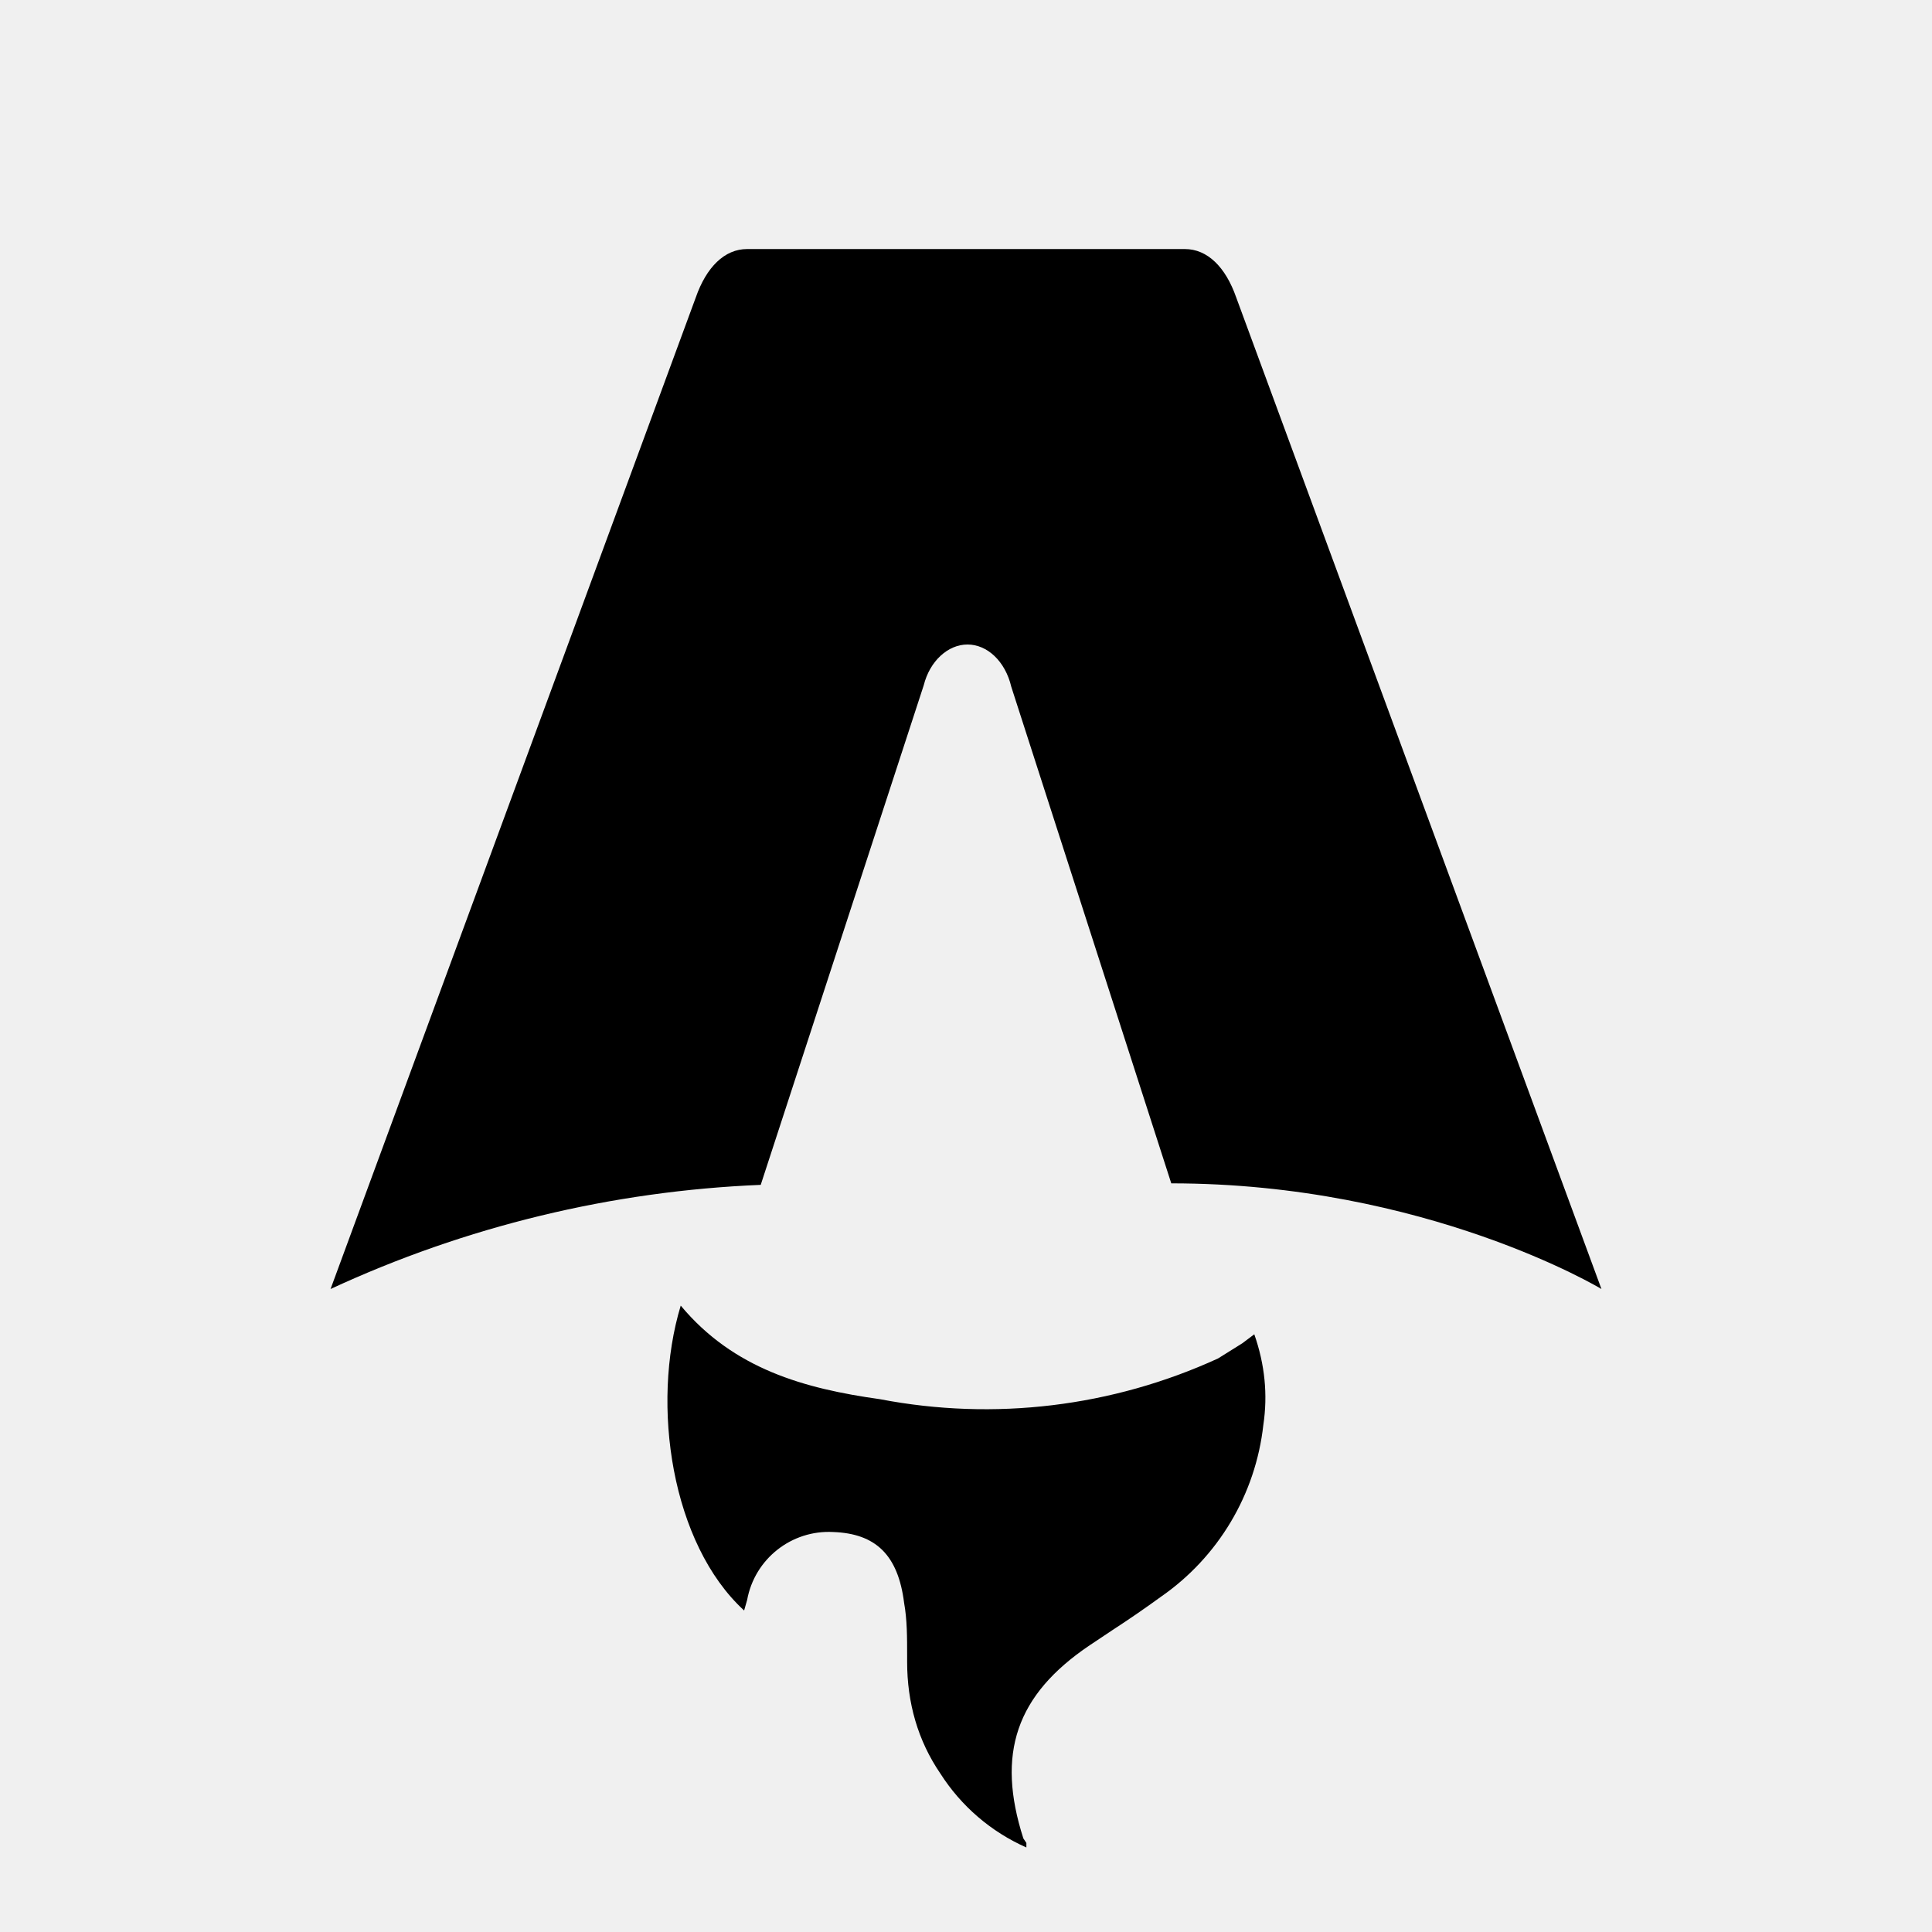
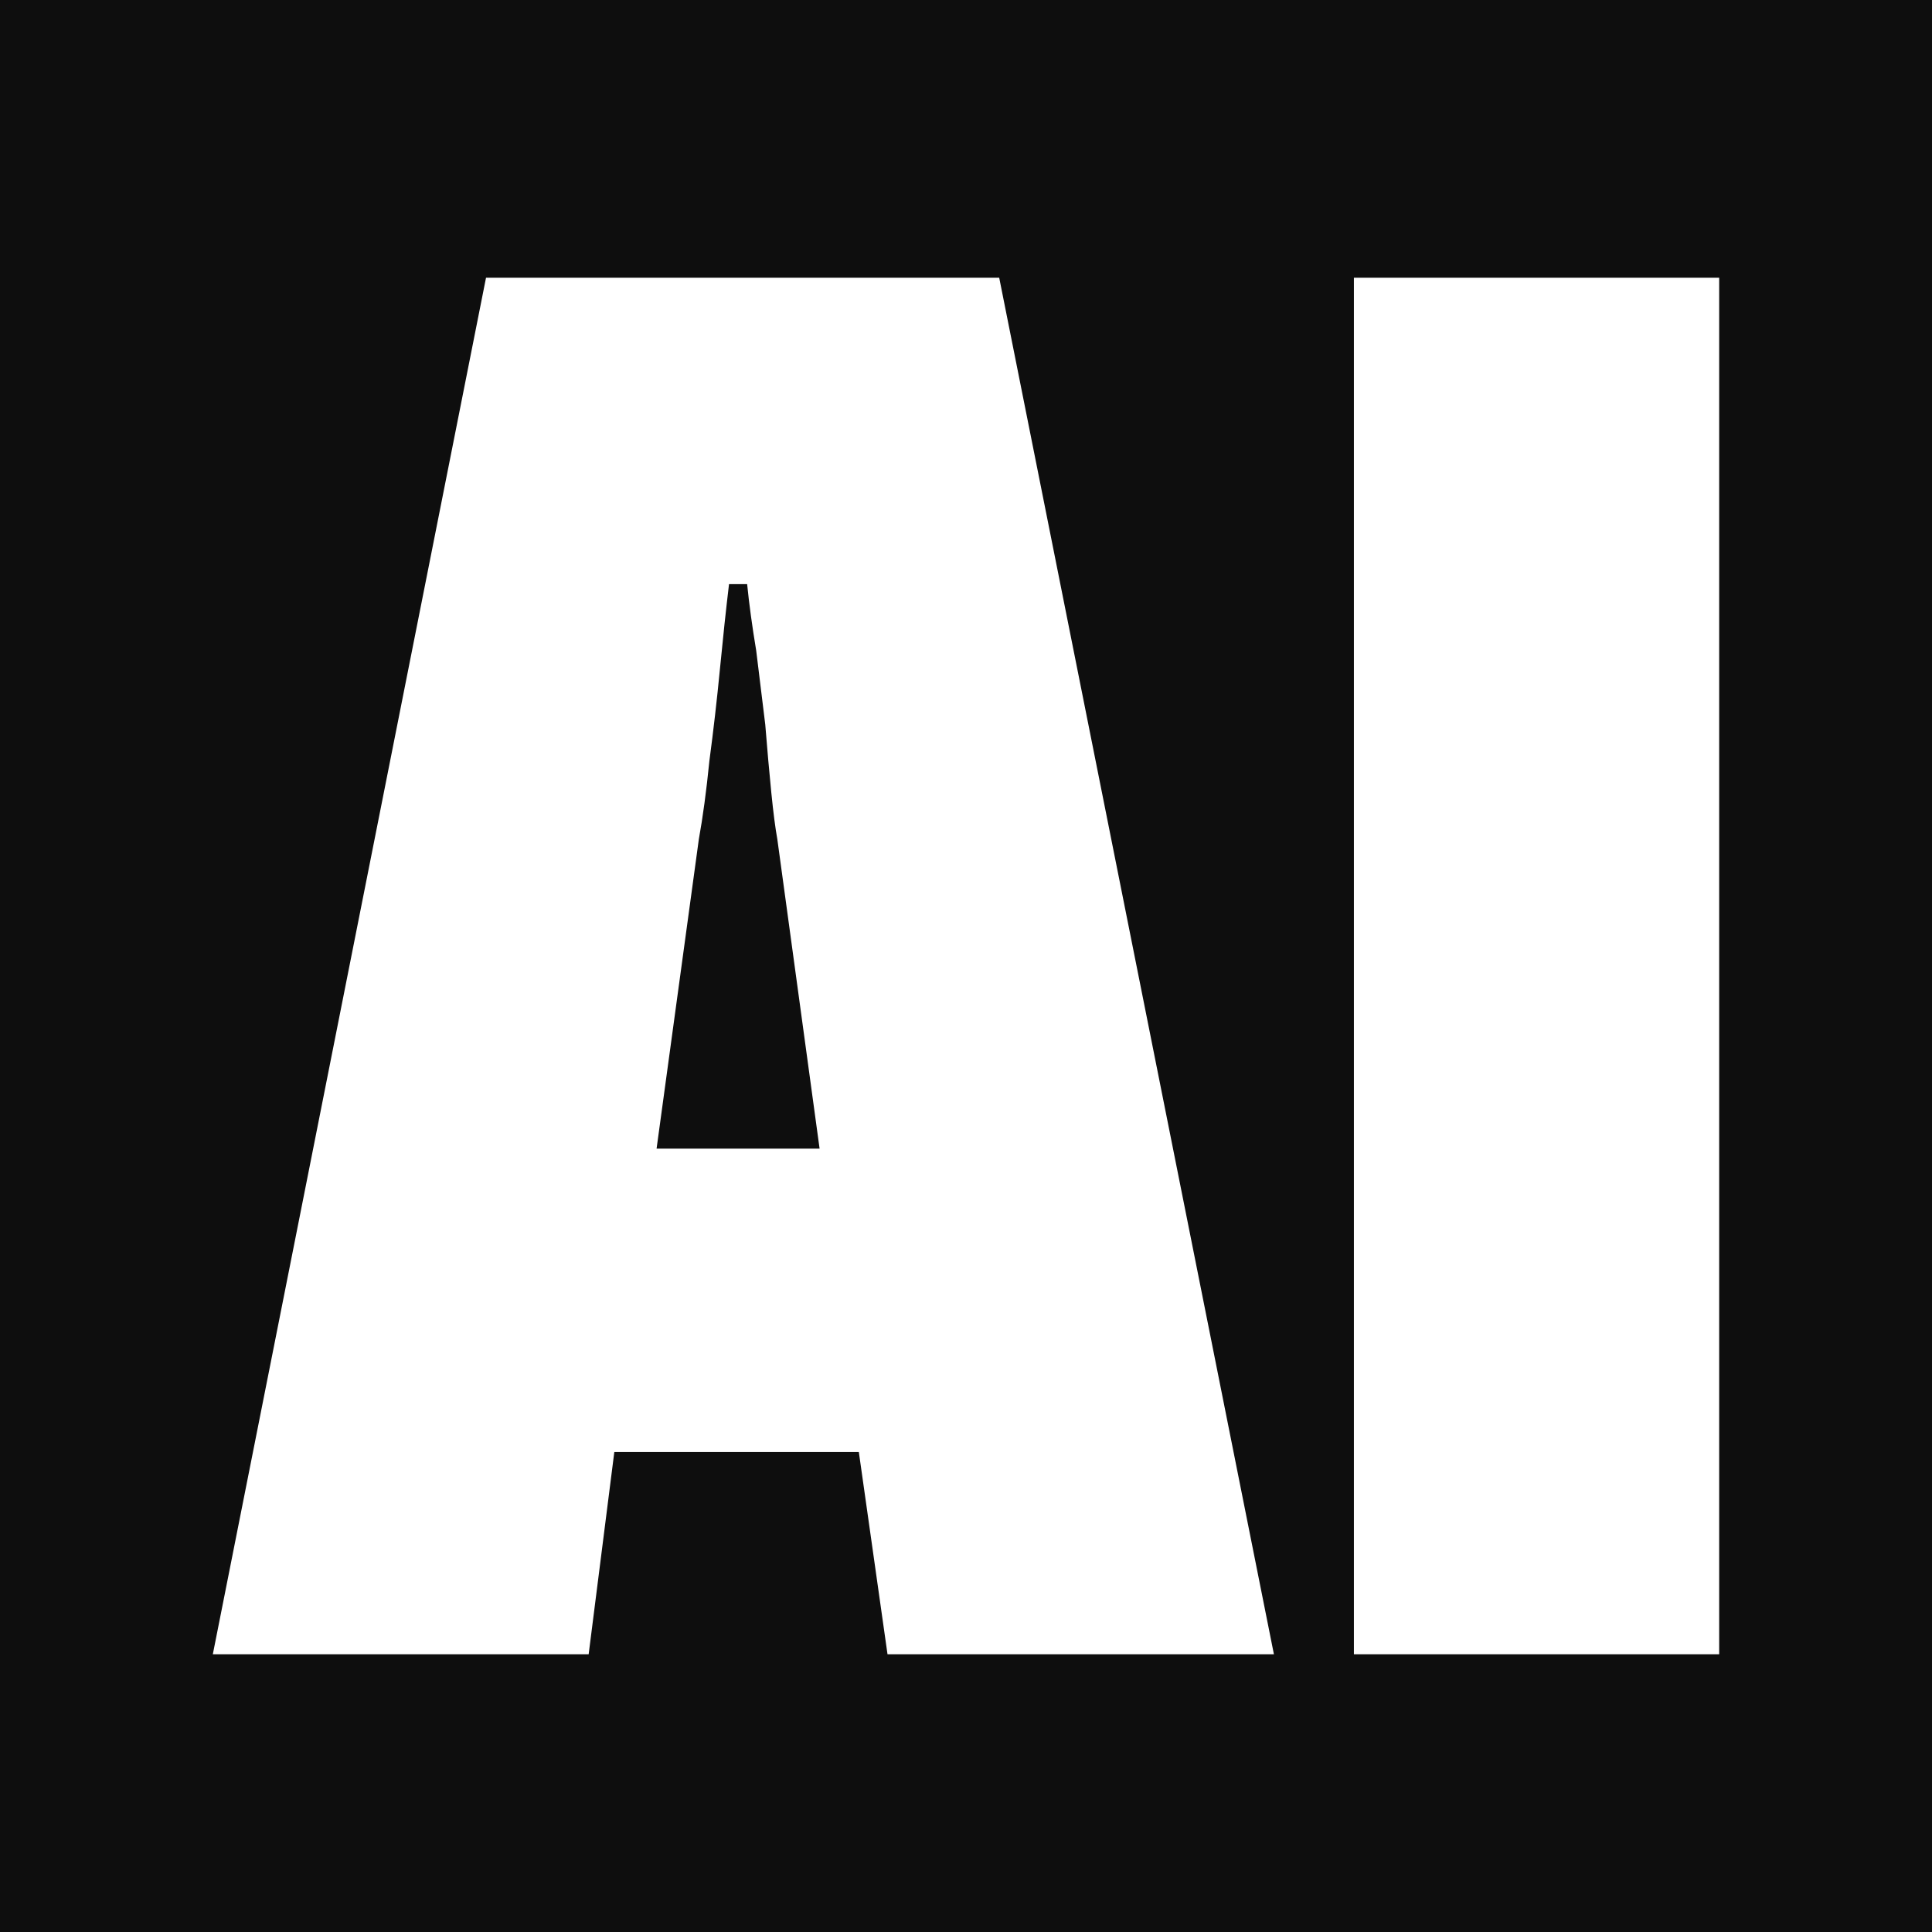
- <svg xmlns="http://www.w3.org/2000/svg" fill="none" viewBox="0 0 128 128">
-   <path d="M50.4 78.5a75.1 75.1 0 0 0-28.5 6.9l24.2-65.7c.7-2 1.9-3.2 3.4-3.2h29c1.5 0 2.7 1.2 3.4 3.2l24.2 65.7s-11.6-7-28.5-7L67 45.5c-.4-1.7-1.6-2.8-2.9-2.8-1.3 0-2.5 1.1-2.9 2.7L50.4 78.5Zm-1.1 28.2Zm-4.2-20.2c-2 6.6-.6 15.8 4.2 20.2a17.5 17.5 0 0 1 .2-.7 5.5 5.5 0 0 1 5.7-4.5c2.8.1 4.3 1.5 4.7 4.7.2 1.1.2 2.3.2 3.5v.4c0 2.7.7 5.2 2.2 7.4a13 13 0 0 0 5.7 4.9v-.3l-.2-.3c-1.8-5.6-.5-9.5 4.4-12.8l1.5-1a73 73 0 0 0 3.2-2.2 16 16 0 0 0 6.8-11.4c.3-2 .1-4-.6-6l-.8.6-1.6 1a37 37 0 0 1-22.4 2.7c-5-.7-9.7-2-13.2-6.2Z" />
-   <style>
-         path { fill: #000; }
-         @media (prefers-color-scheme: dark) {
-             path { fill: #FFF; }
-         }
-     </style>
+ <svg xmlns="http://www.w3.org/2000/svg" viewBox="0 0 128 128">
+   <rect width="128" height="128" fill="#0e0e0e" />
+   <path d="M14.1 109.6 32.2 18.4H66.2L84.4 109.6H58.8L56.9 96.2H40.7L39 109.6ZM43.5 76.1H54.3L51.5 55.6Q51.3 54.5 51.1 52.5Q50.9 50.5 50.7 48Q50.4 45.6 50.1 43.1Q49.7 40.7 49.5 38.7H48.3Q48 41.2 47.7 44.3Q47.4 47.4 47 50.4Q46.7 53.4 46.3 55.6Z M89.7 109.6V18.4H113.9V109.6Z" fill="#fff" />
</svg>
